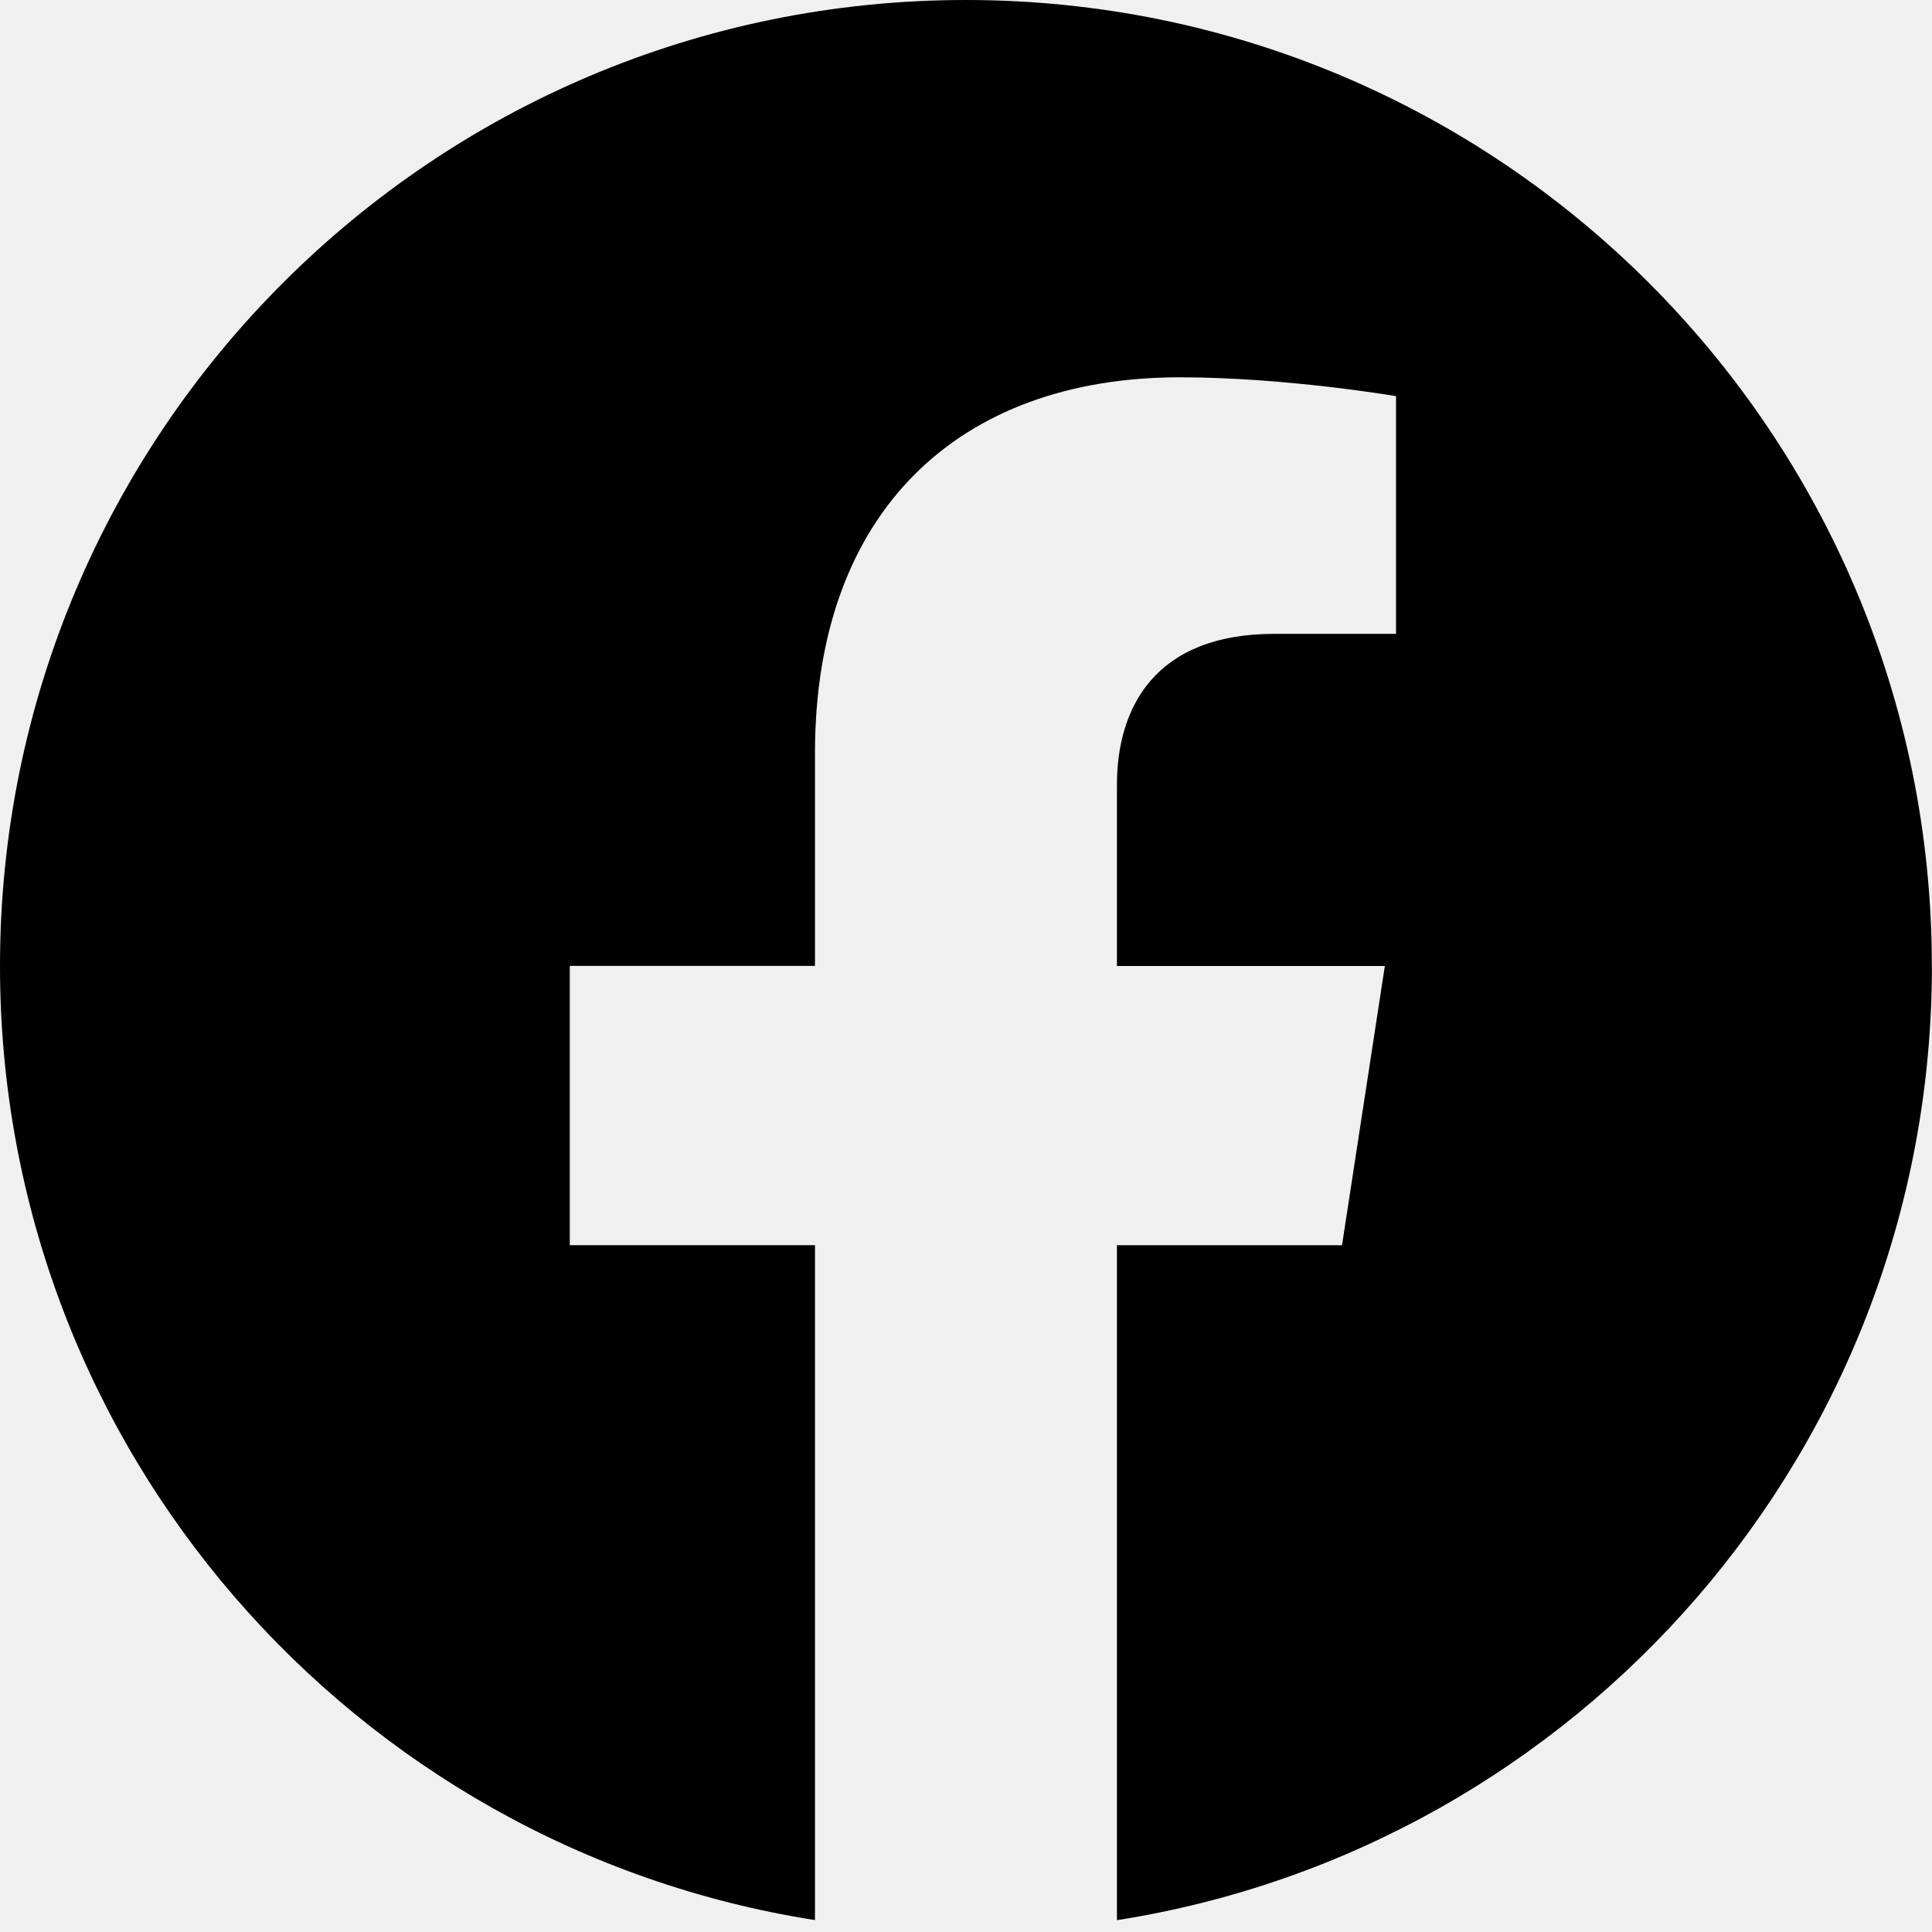
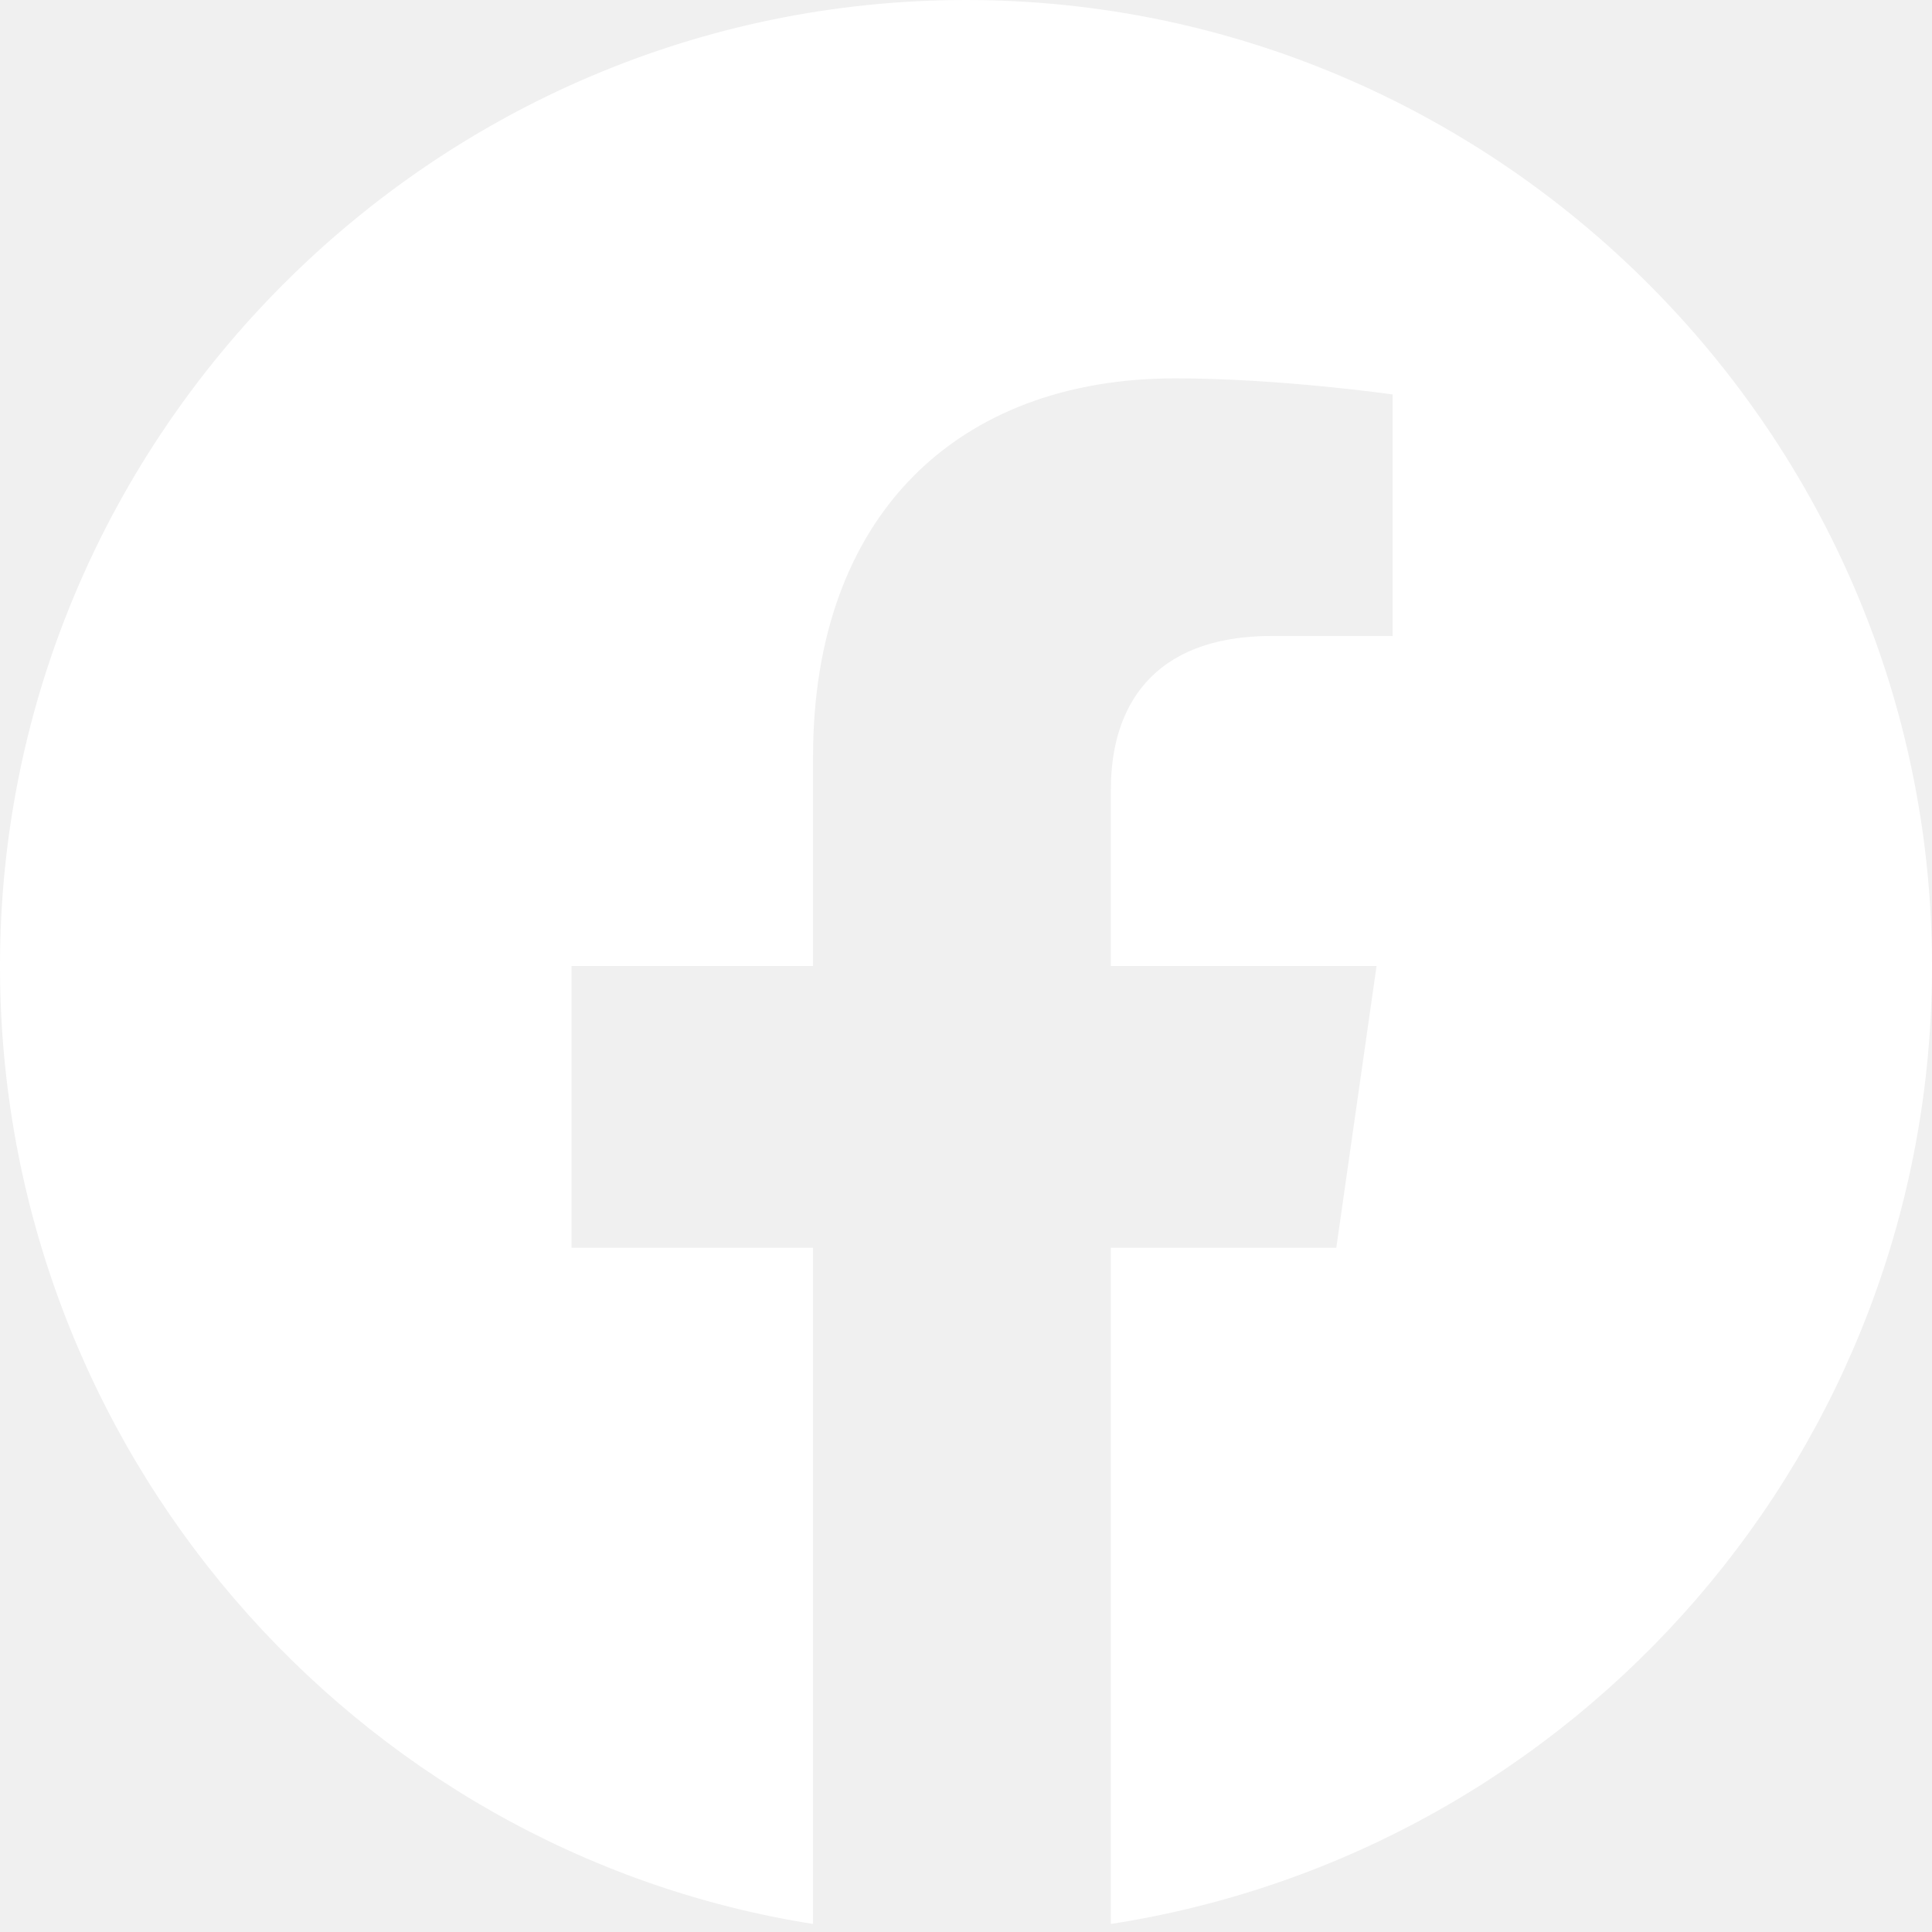
- <svg xmlns="http://www.w3.org/2000/svg" viewBox="0 0 24 24">
-   <path d="M23.998 12c0-6.628-5.372-12-11.999-12C5.372 0 0 5.372 0 12c0 5.988 4.388 10.952 10.124 11.852v-8.384H7.078v-3.469h3.046V9.356c0-3.008 1.792-4.669 4.532-4.669 1.313 0 2.686.234 2.686.234v2.953H15.83c-1.49 0-1.955.925-1.955 1.874V12h3.328l-.532 3.469h-2.796v8.384c5.736-.9 10.124-5.864 10.124-11.853z" />
+ <svg xmlns="http://www.w3.org/2000/svg" version="1.1" id="Layer_1" x="0px" y="0px" viewBox="0 0 24 24" style="enable-background:new 0 0 24 24;" xml:space="preserve">
+   <style type="text/css">
+ 	.st0{fill:#FFFFFF;}
+ </style>
+   <path class="st0" d="M24,12c0-6.6-5.4-12-12-12S0,5.4,0,12c0,6,4.4,11,10.1,11.9v-8.4h-3V12h3V9.4c0-3,1.8-4.7,4.5-4.7  c1.3,0,2.7,0.2,2.7,0.2v3h-1.5c-1.5,0-2,0.9-2,1.9V12h3.3l-0.5,3.5h-2.8v8.4C19.6,23,24,18,24,12L24,12z" />
</svg>
